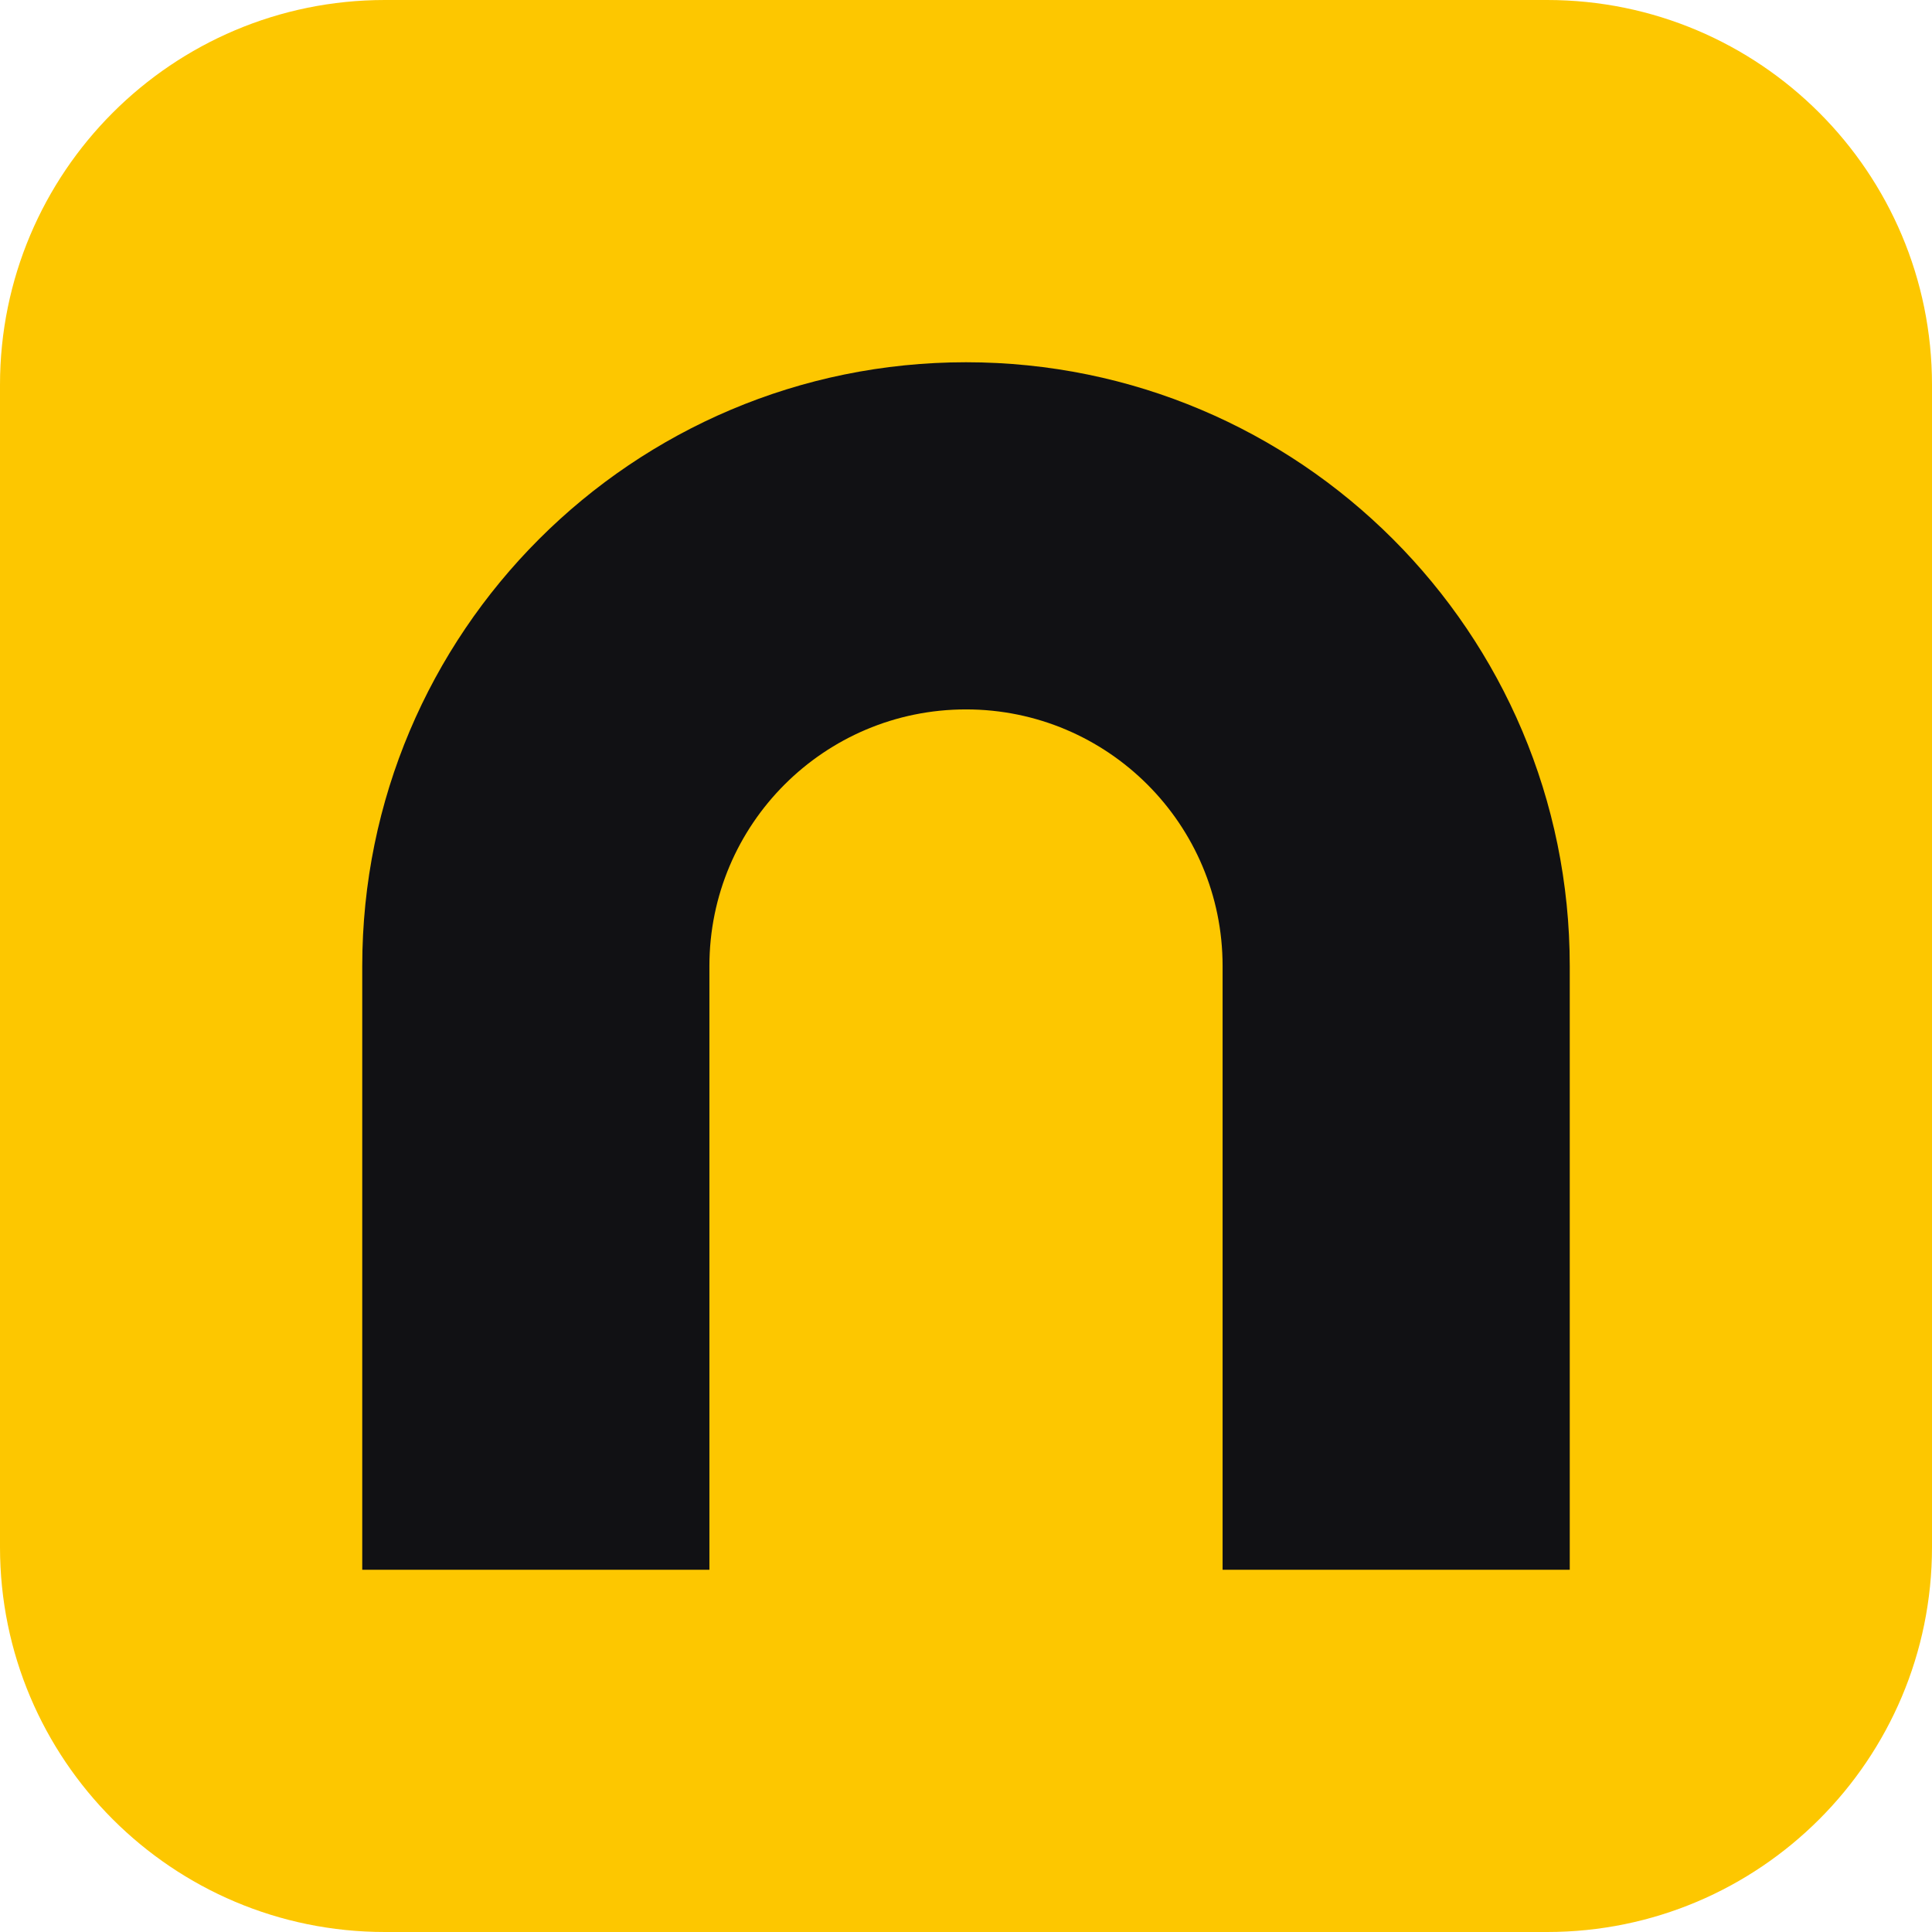
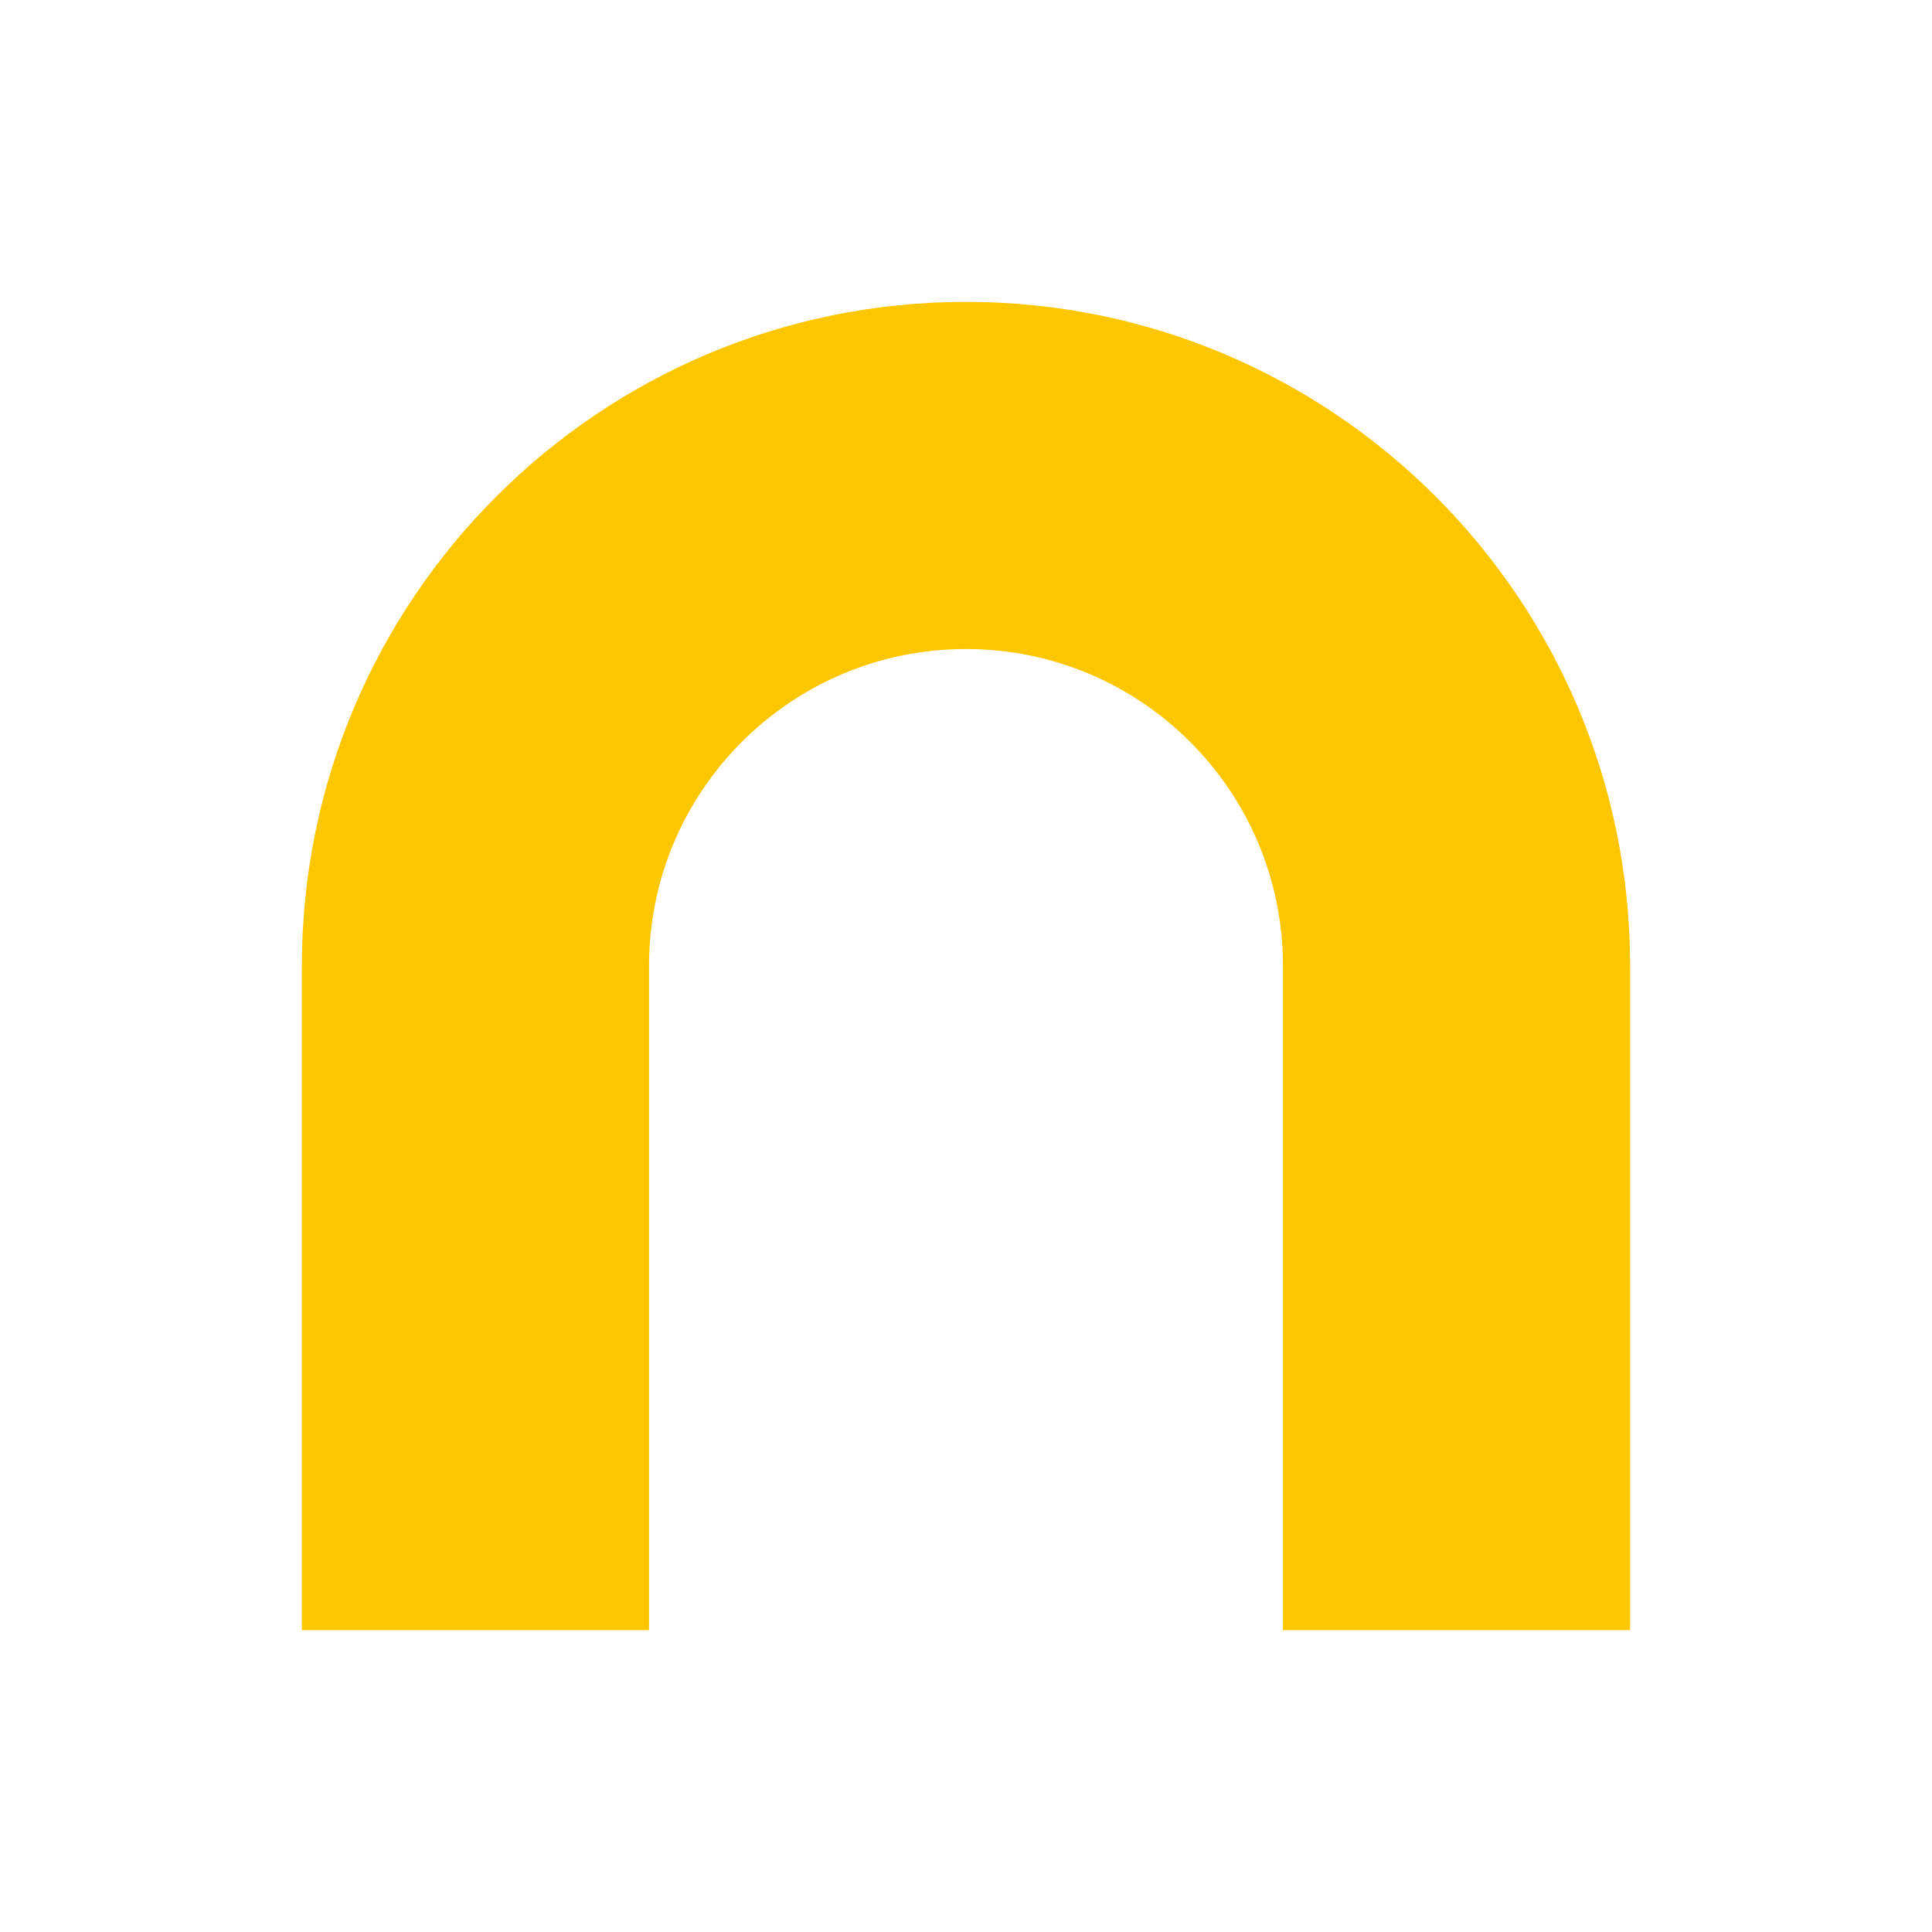
<svg xmlns="http://www.w3.org/2000/svg" viewBox="0 0 256 256">
-   <g id="badge">
-     <rect x="0" y="0" width="256" height="256" rx="51" ry="51" fill="#fdc700" />
-     <g id="glyph" transform="translate(48,48)">
-       <path fill="#111114" d="M0,80 L0,160 L46,160 L46,80 A34,34 0 0 1 114,80 L114,160 L160,160 L160,80 A80,80 0 0 0 0,80 Z" />
-     </g>
+   <g id="glyph" transform="translate(40,40)">
+     <path fill="#fdc700" d="M0,88 L0,176 L46,176 L46,88 A42,42 0 0 1 130,88 L130,176 L176,176 L176,88 A88,88 0 0 0 0,88 Z" />
  </g>
</svg>
